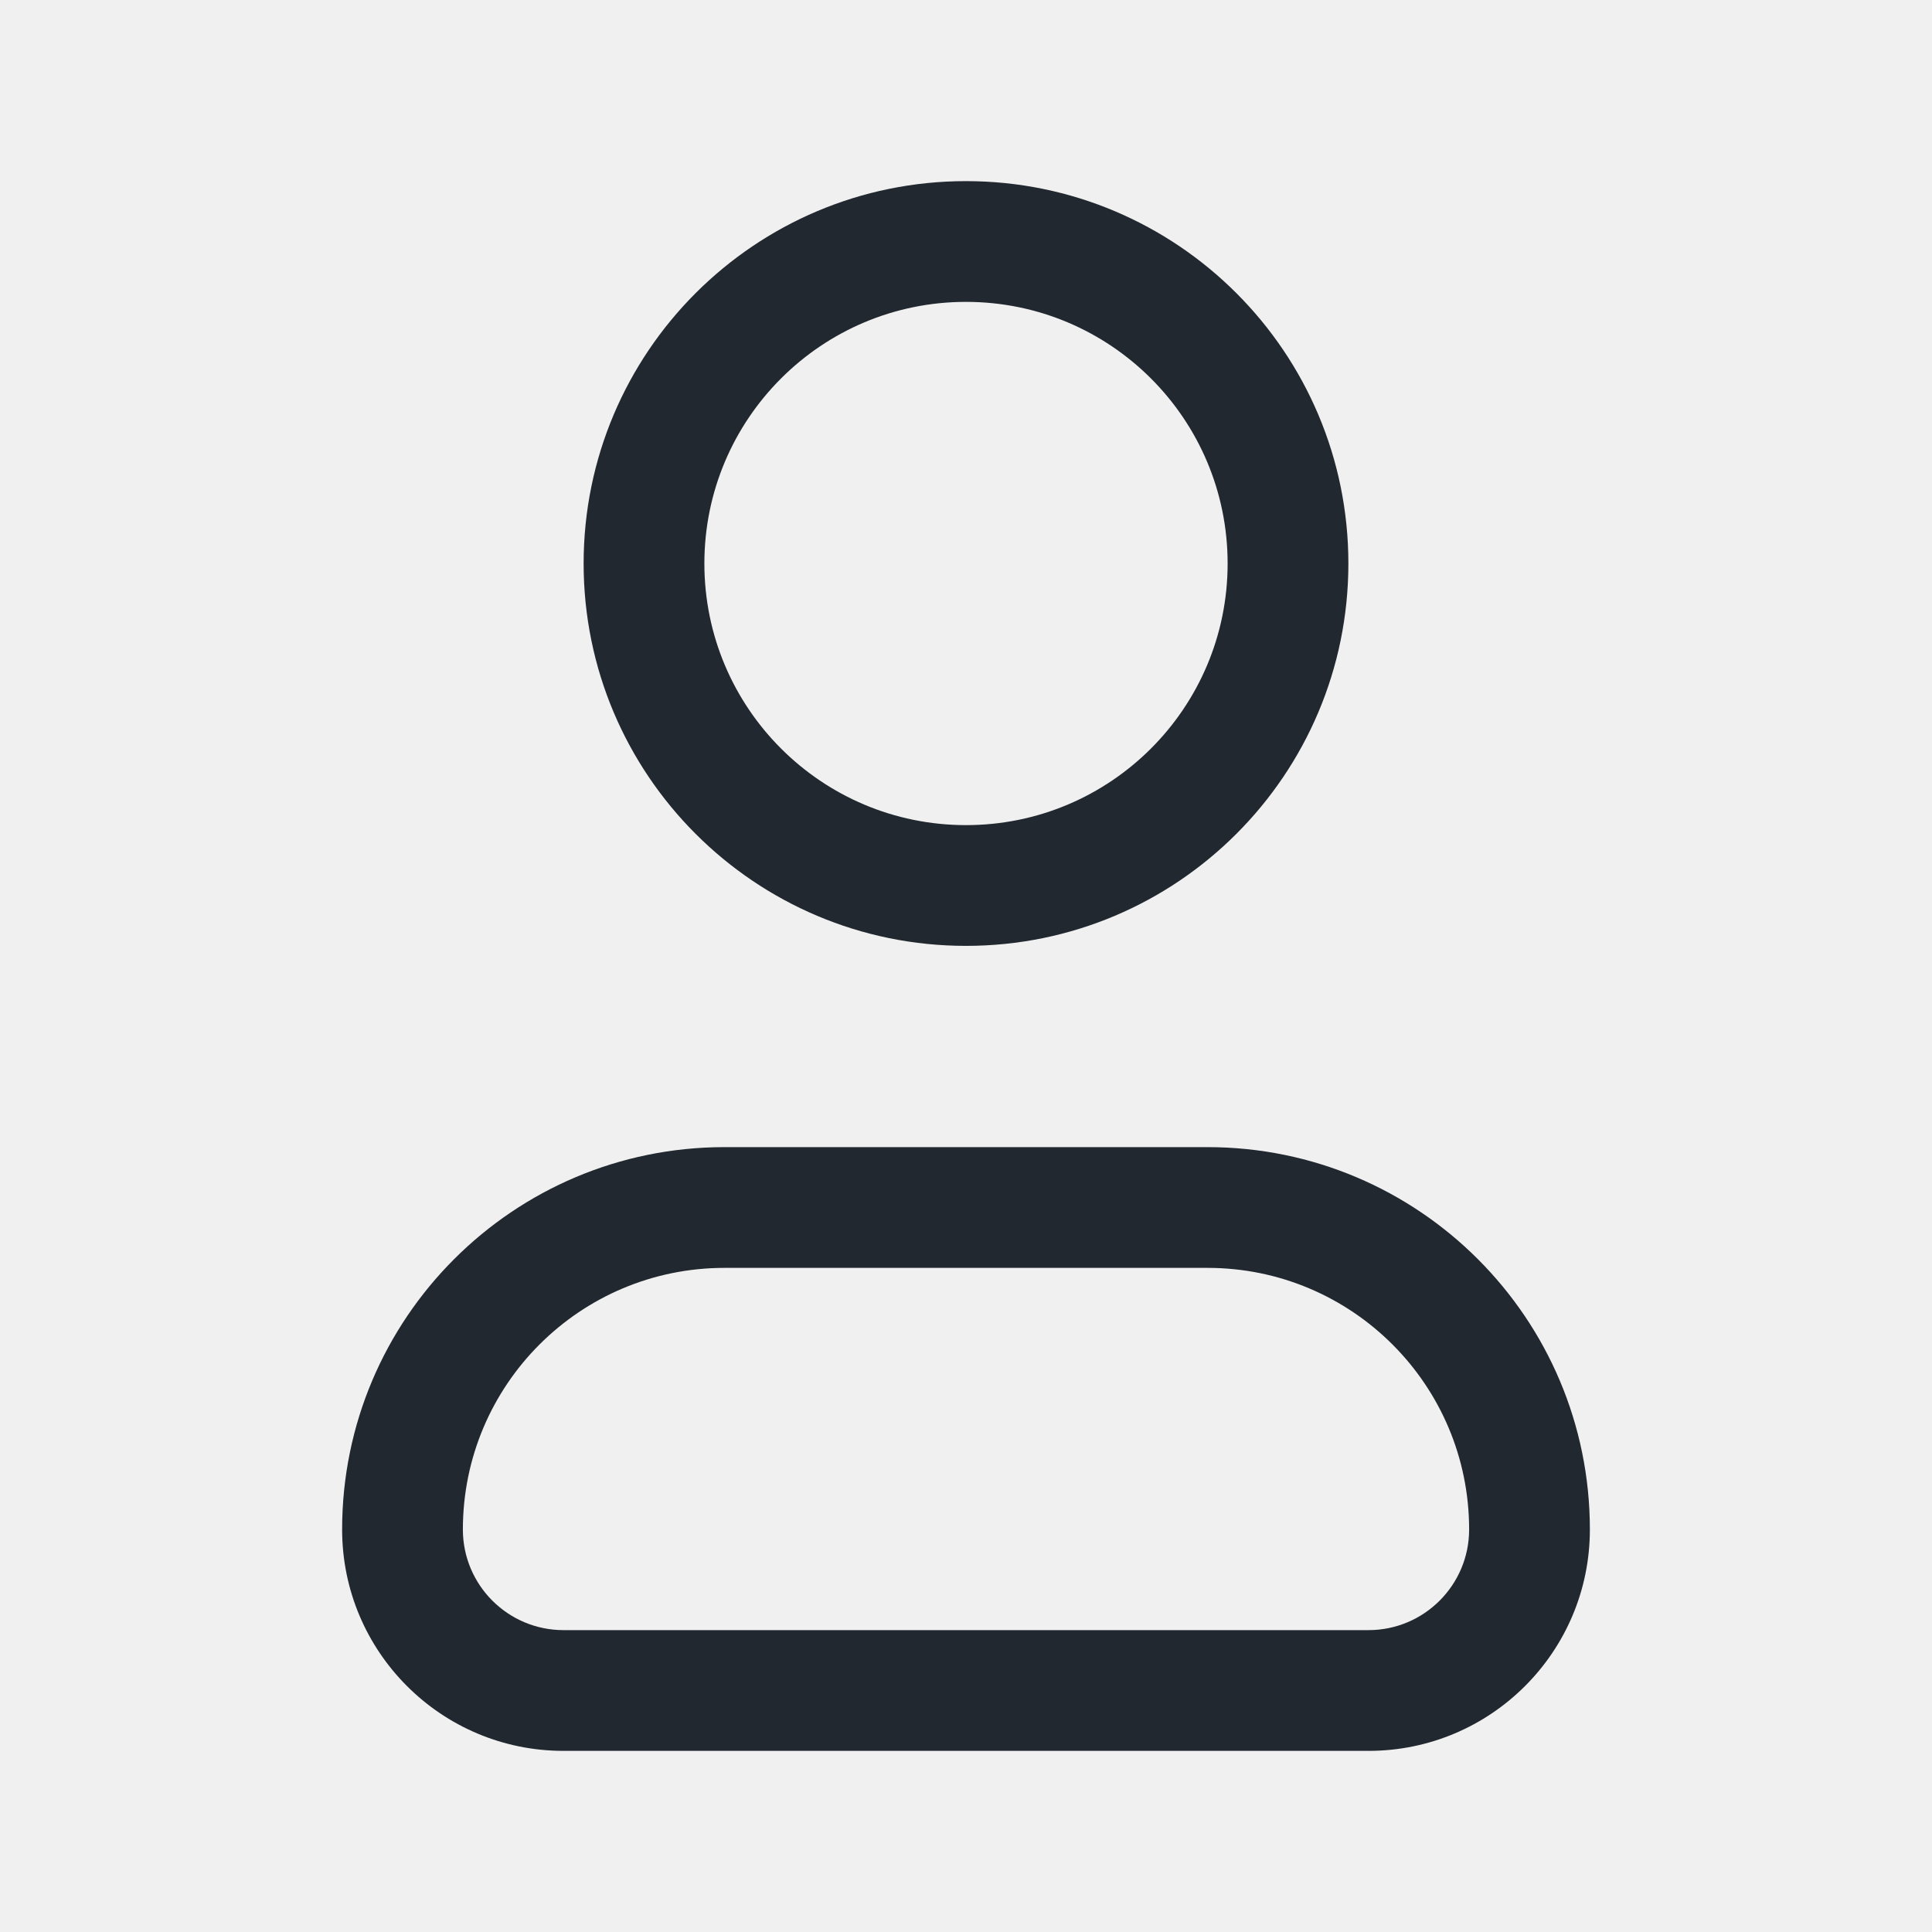
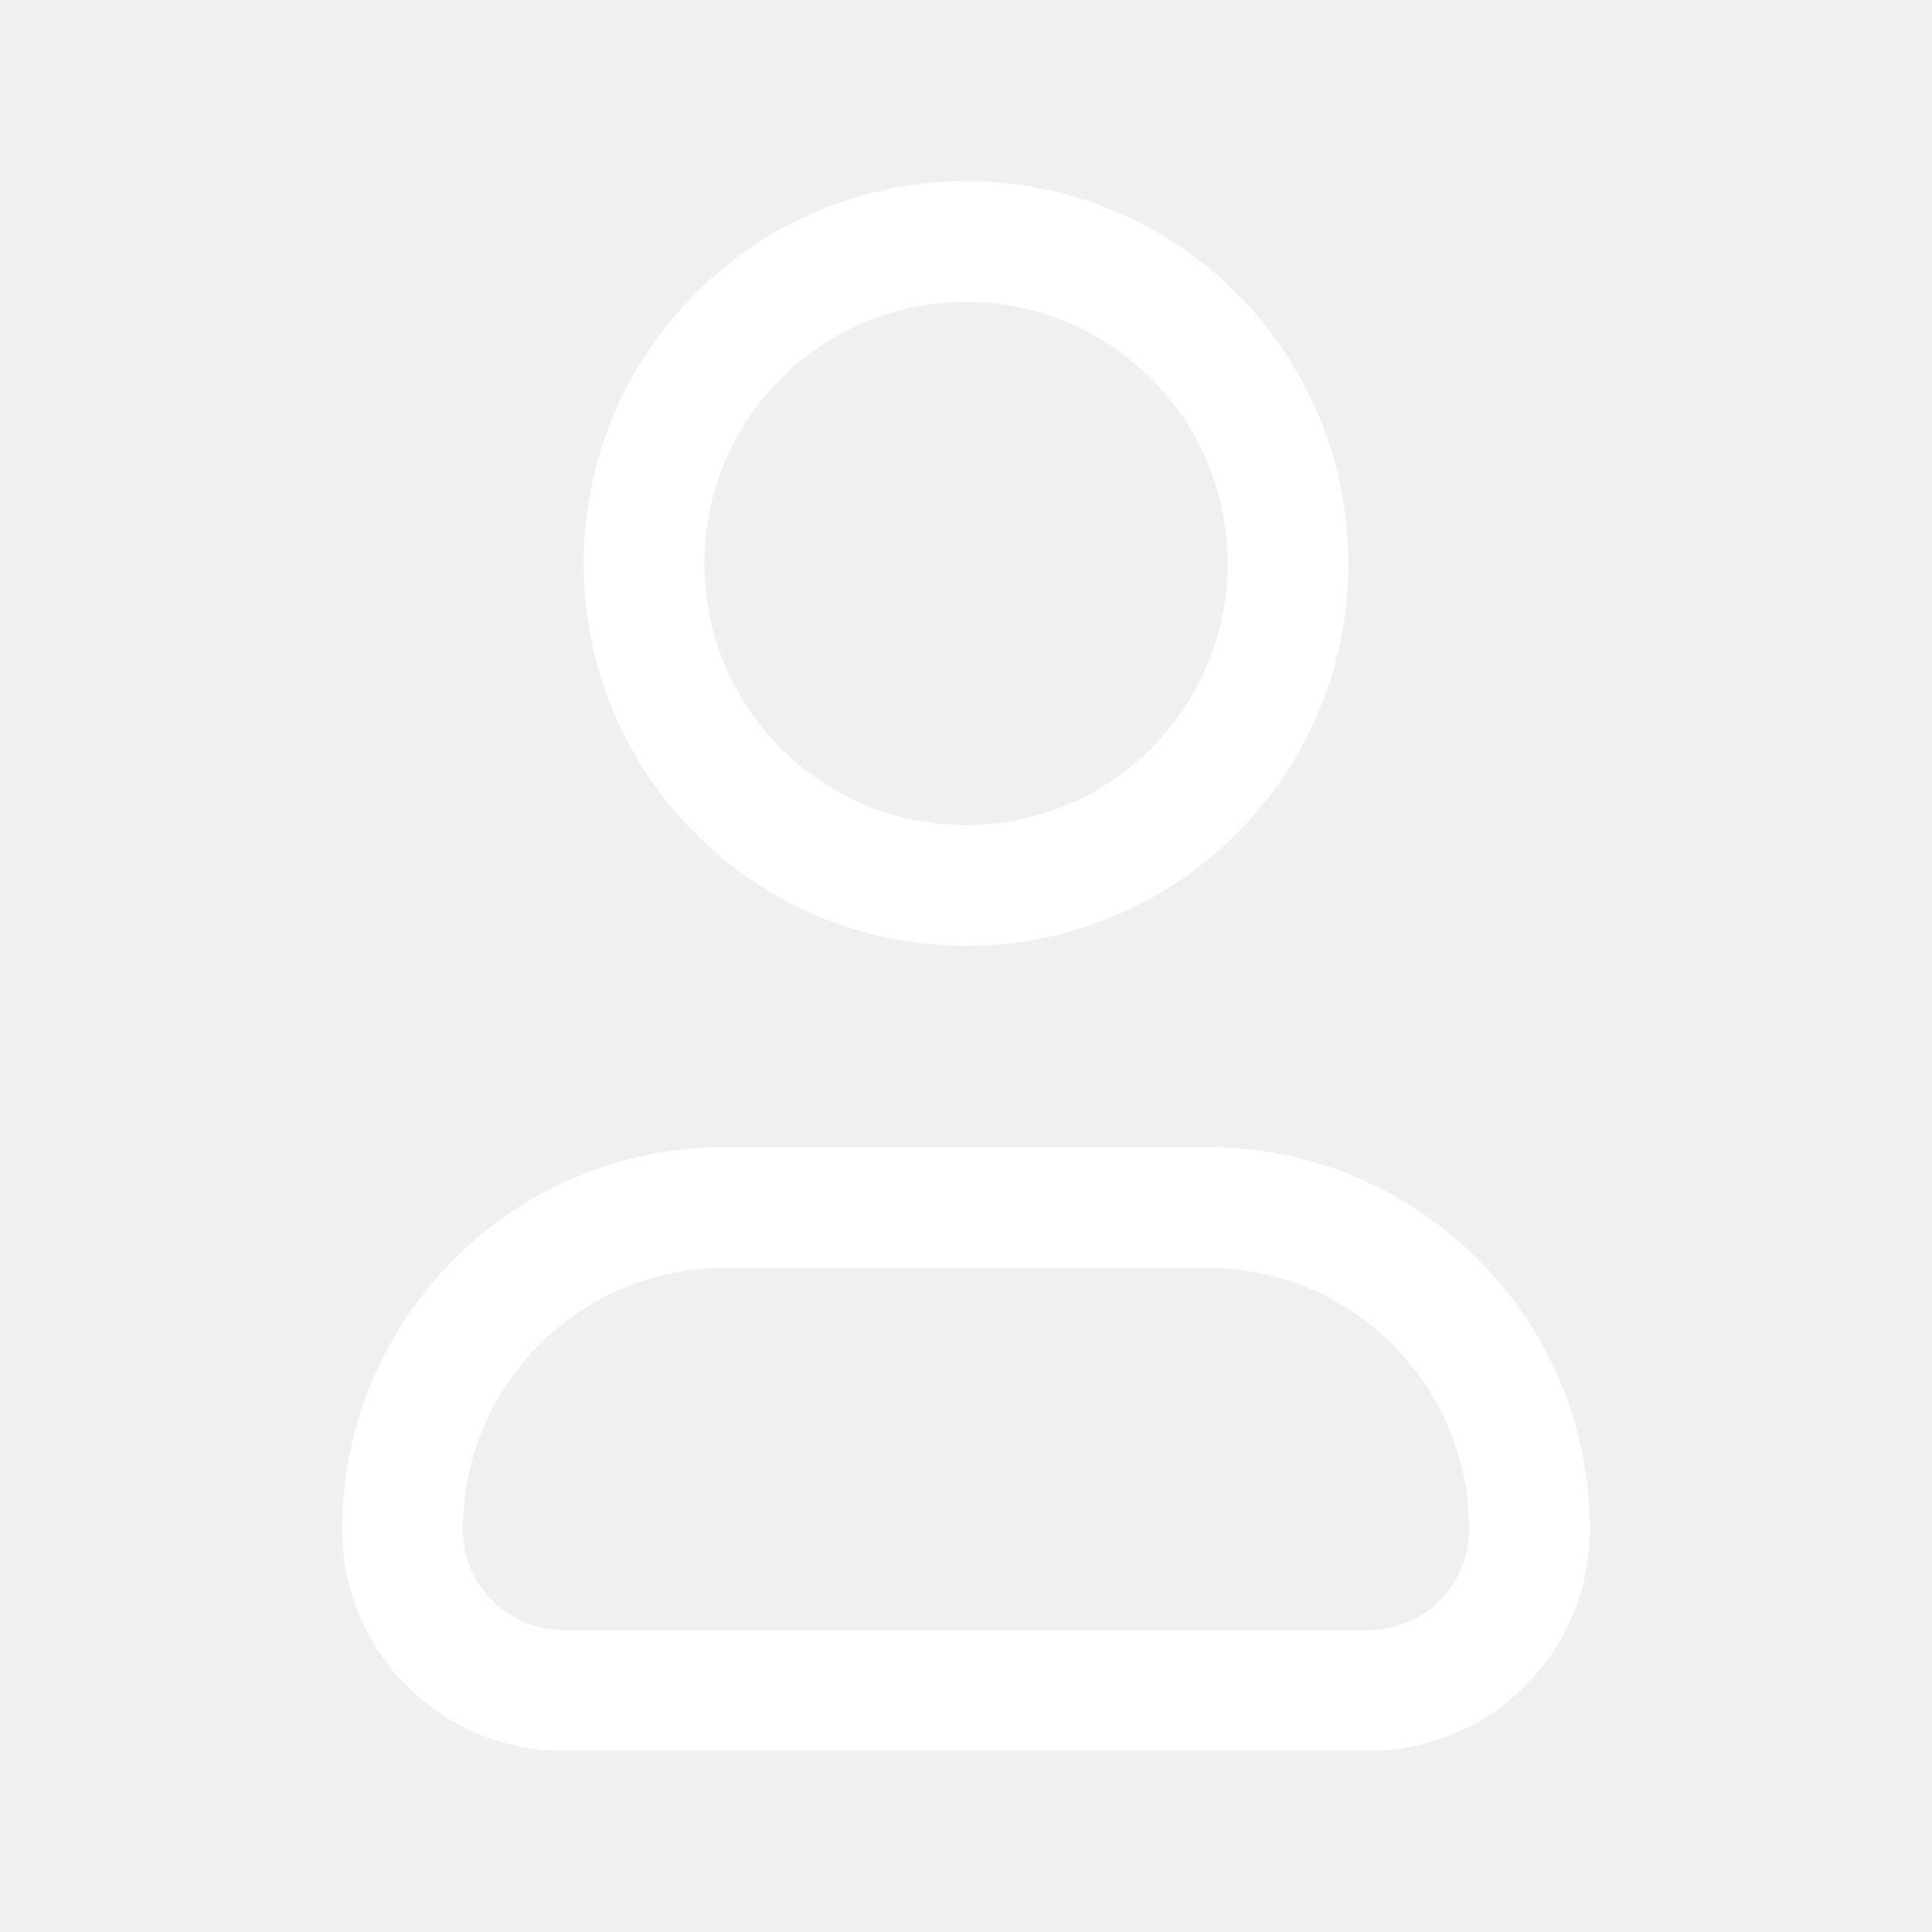
<svg xmlns="http://www.w3.org/2000/svg" width="24" height="24" viewBox="0 0 24 24" fill="none">
  <g id="User">
-     <path id="Union" fill-rule="evenodd" clip-rule="evenodd" d="M8.75 7C8.75 5.205 10.205 3.75 12 3.75C13.795 3.75 15.25 5.205 15.25 7C15.25 8.795 13.795 10.25 12 10.25C10.205 10.25 8.75 8.795 8.75 7ZM12 2.25C9.377 2.25 7.25 4.377 7.25 7C7.25 9.623 9.377 11.75 12 11.75C14.623 11.75 16.75 9.623 16.75 7C16.75 4.377 14.623 2.25 12 2.25ZM5.75 19C5.75 17.205 7.205 15.75 9 15.75H15C16.795 15.75 18.25 17.205 18.25 19C18.25 19.69 17.69 20.25 17 20.25H7C6.31 20.25 5.75 19.69 5.75 19ZM9 14.25C6.377 14.25 4.25 16.377 4.25 19C4.25 20.519 5.481 21.75 7 21.75H17C18.519 21.75 19.75 20.519 19.75 19C19.75 16.377 17.623 14.25 15 14.25H9Z" fill="#22282F" />
+     <path id="Union" fill-rule="evenodd" clip-rule="evenodd" d="M8.75 7C8.75 5.205 10.205 3.75 12 3.75C13.795 3.75 15.25 5.205 15.25 7C15.25 8.795 13.795 10.25 12 10.25C10.205 10.25 8.75 8.795 8.75 7ZM12 2.25C9.377 2.25 7.25 4.377 7.25 7C7.25 9.623 9.377 11.75 12 11.75C14.623 11.75 16.75 9.623 16.75 7C16.75 4.377 14.623 2.25 12 2.25ZM5.75 19C5.75 17.205 7.205 15.75 9 15.75H15C16.795 15.75 18.25 17.205 18.25 19C18.25 19.69 17.69 20.25 17 20.25H7C6.31 20.25 5.75 19.69 5.75 19ZM9 14.25C6.377 14.25 4.25 16.377 4.25 19C4.25 20.519 5.481 21.75 7 21.75H17C18.519 21.75 19.75 20.519 19.75 19C19.75 16.377 17.623 14.25 15 14.25H9Z" fill="#fff" />
  </g>
</svg>
